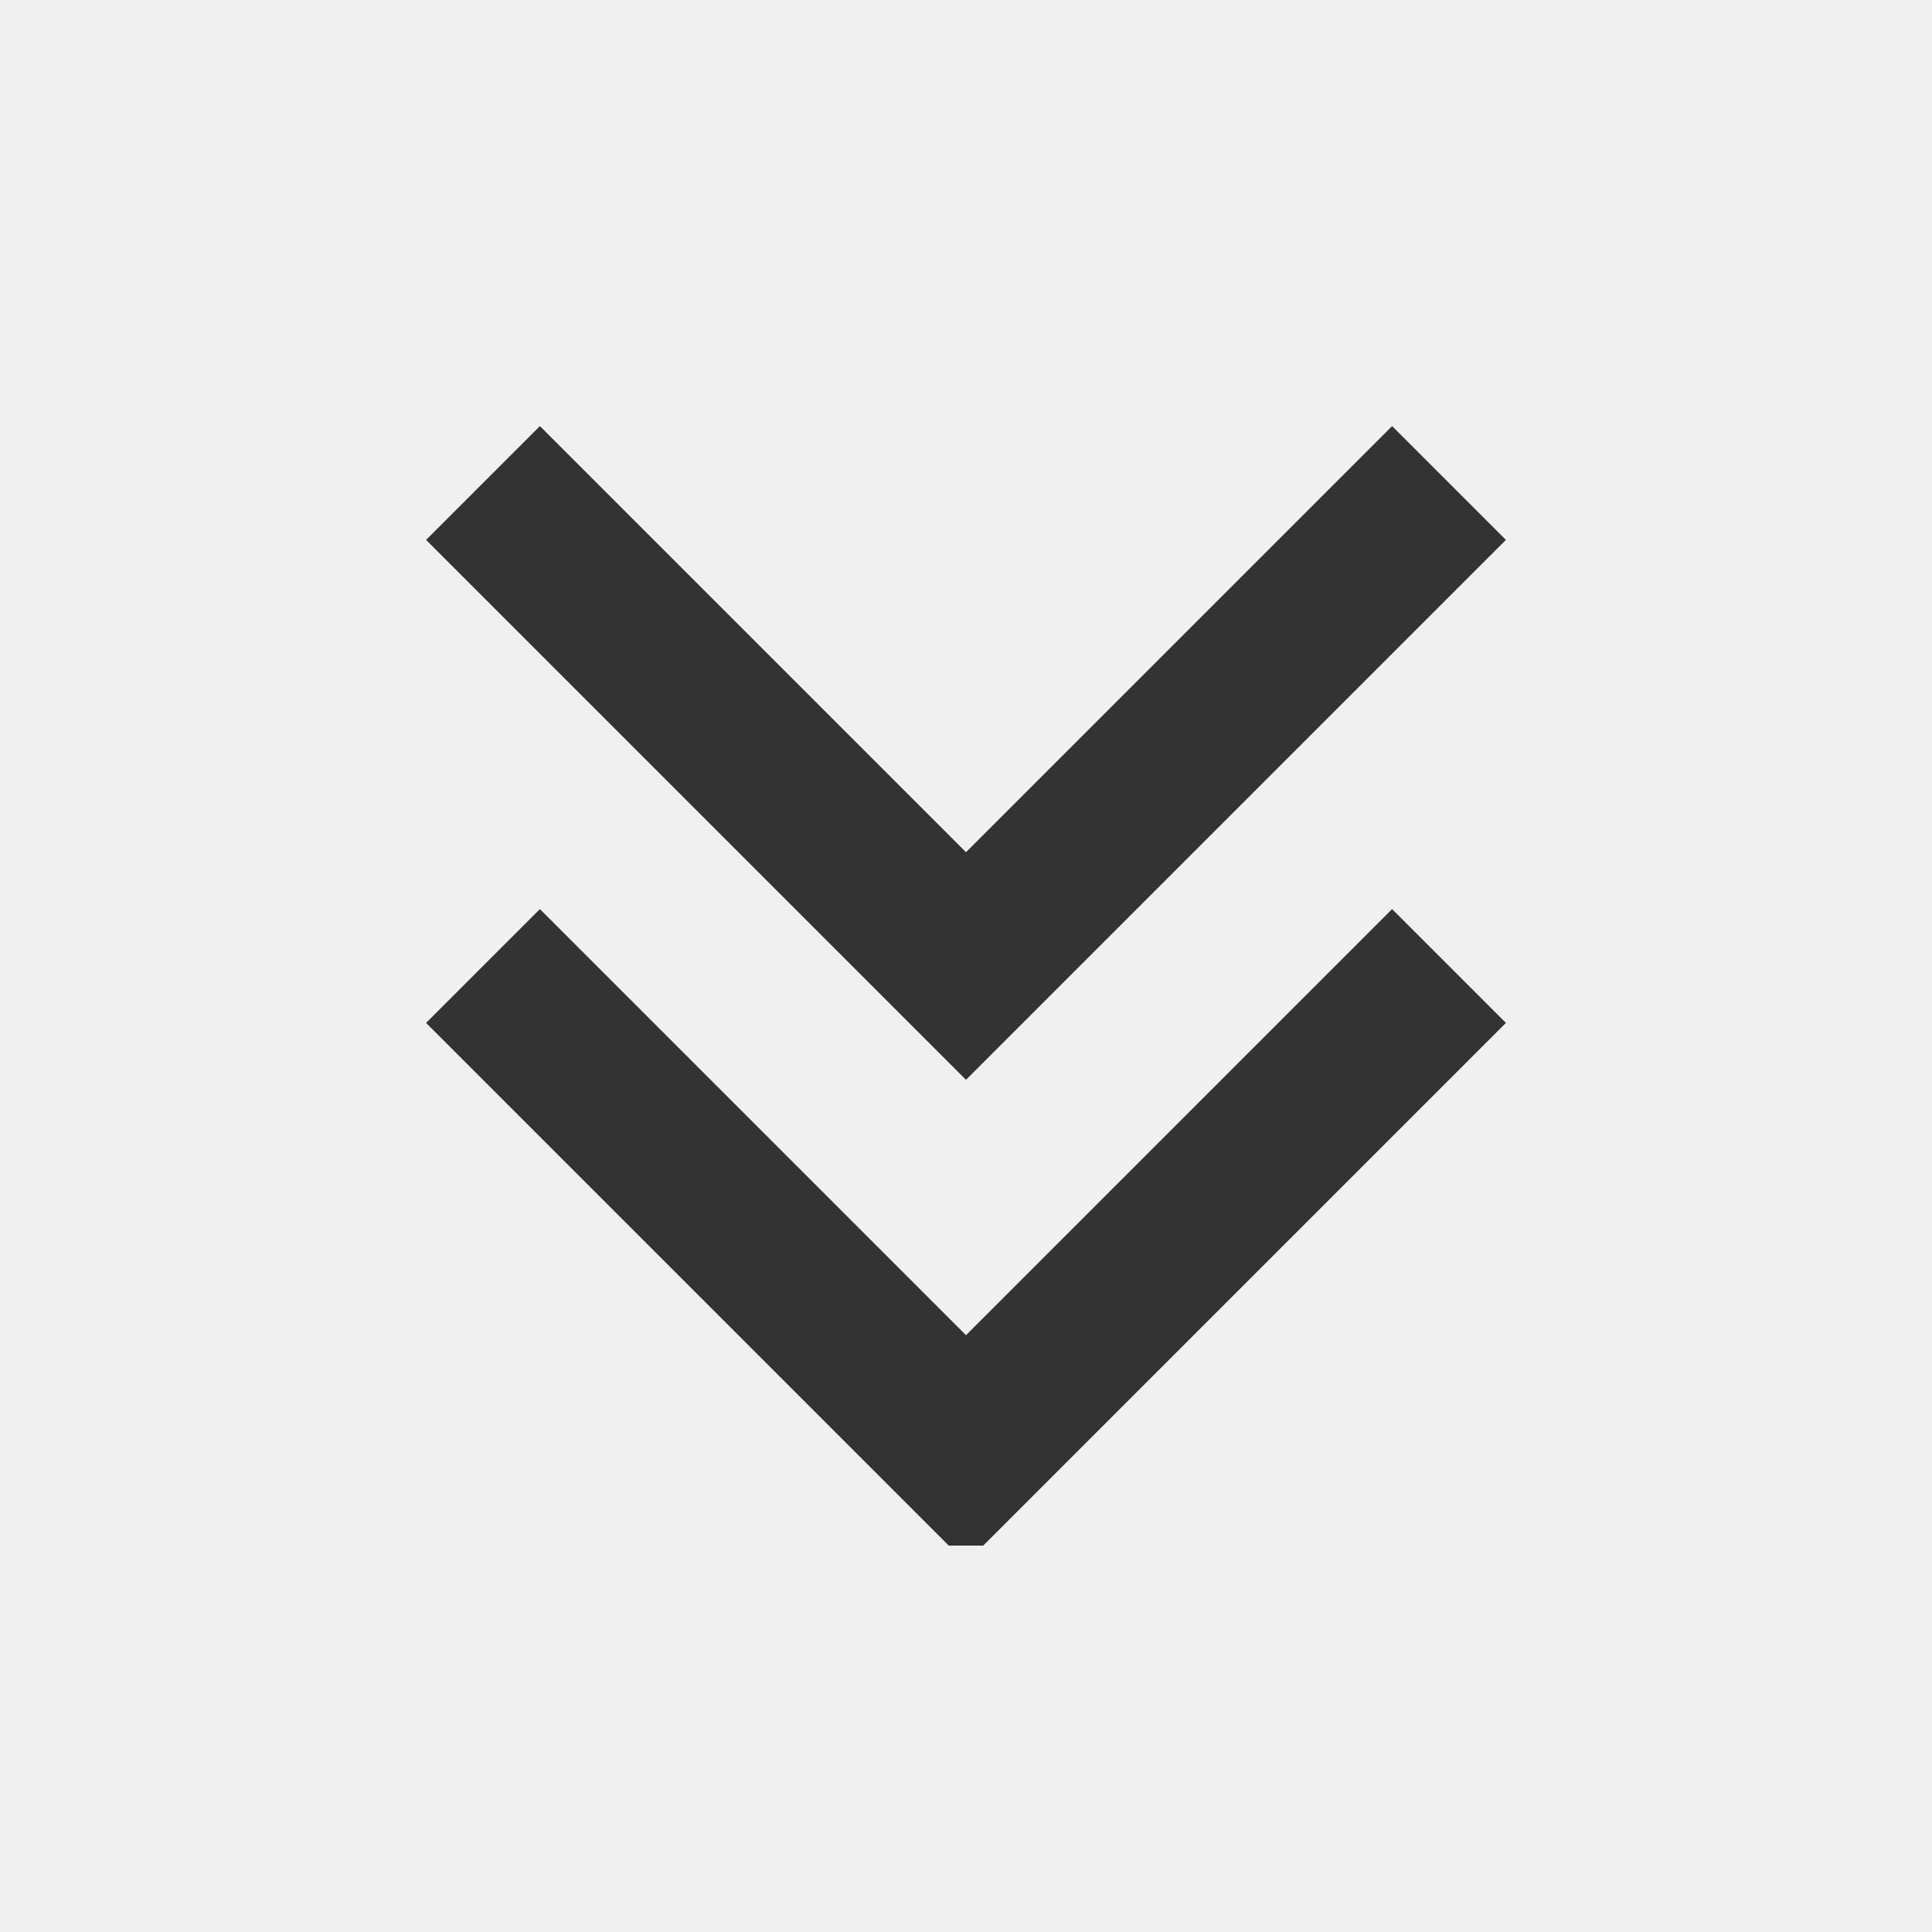
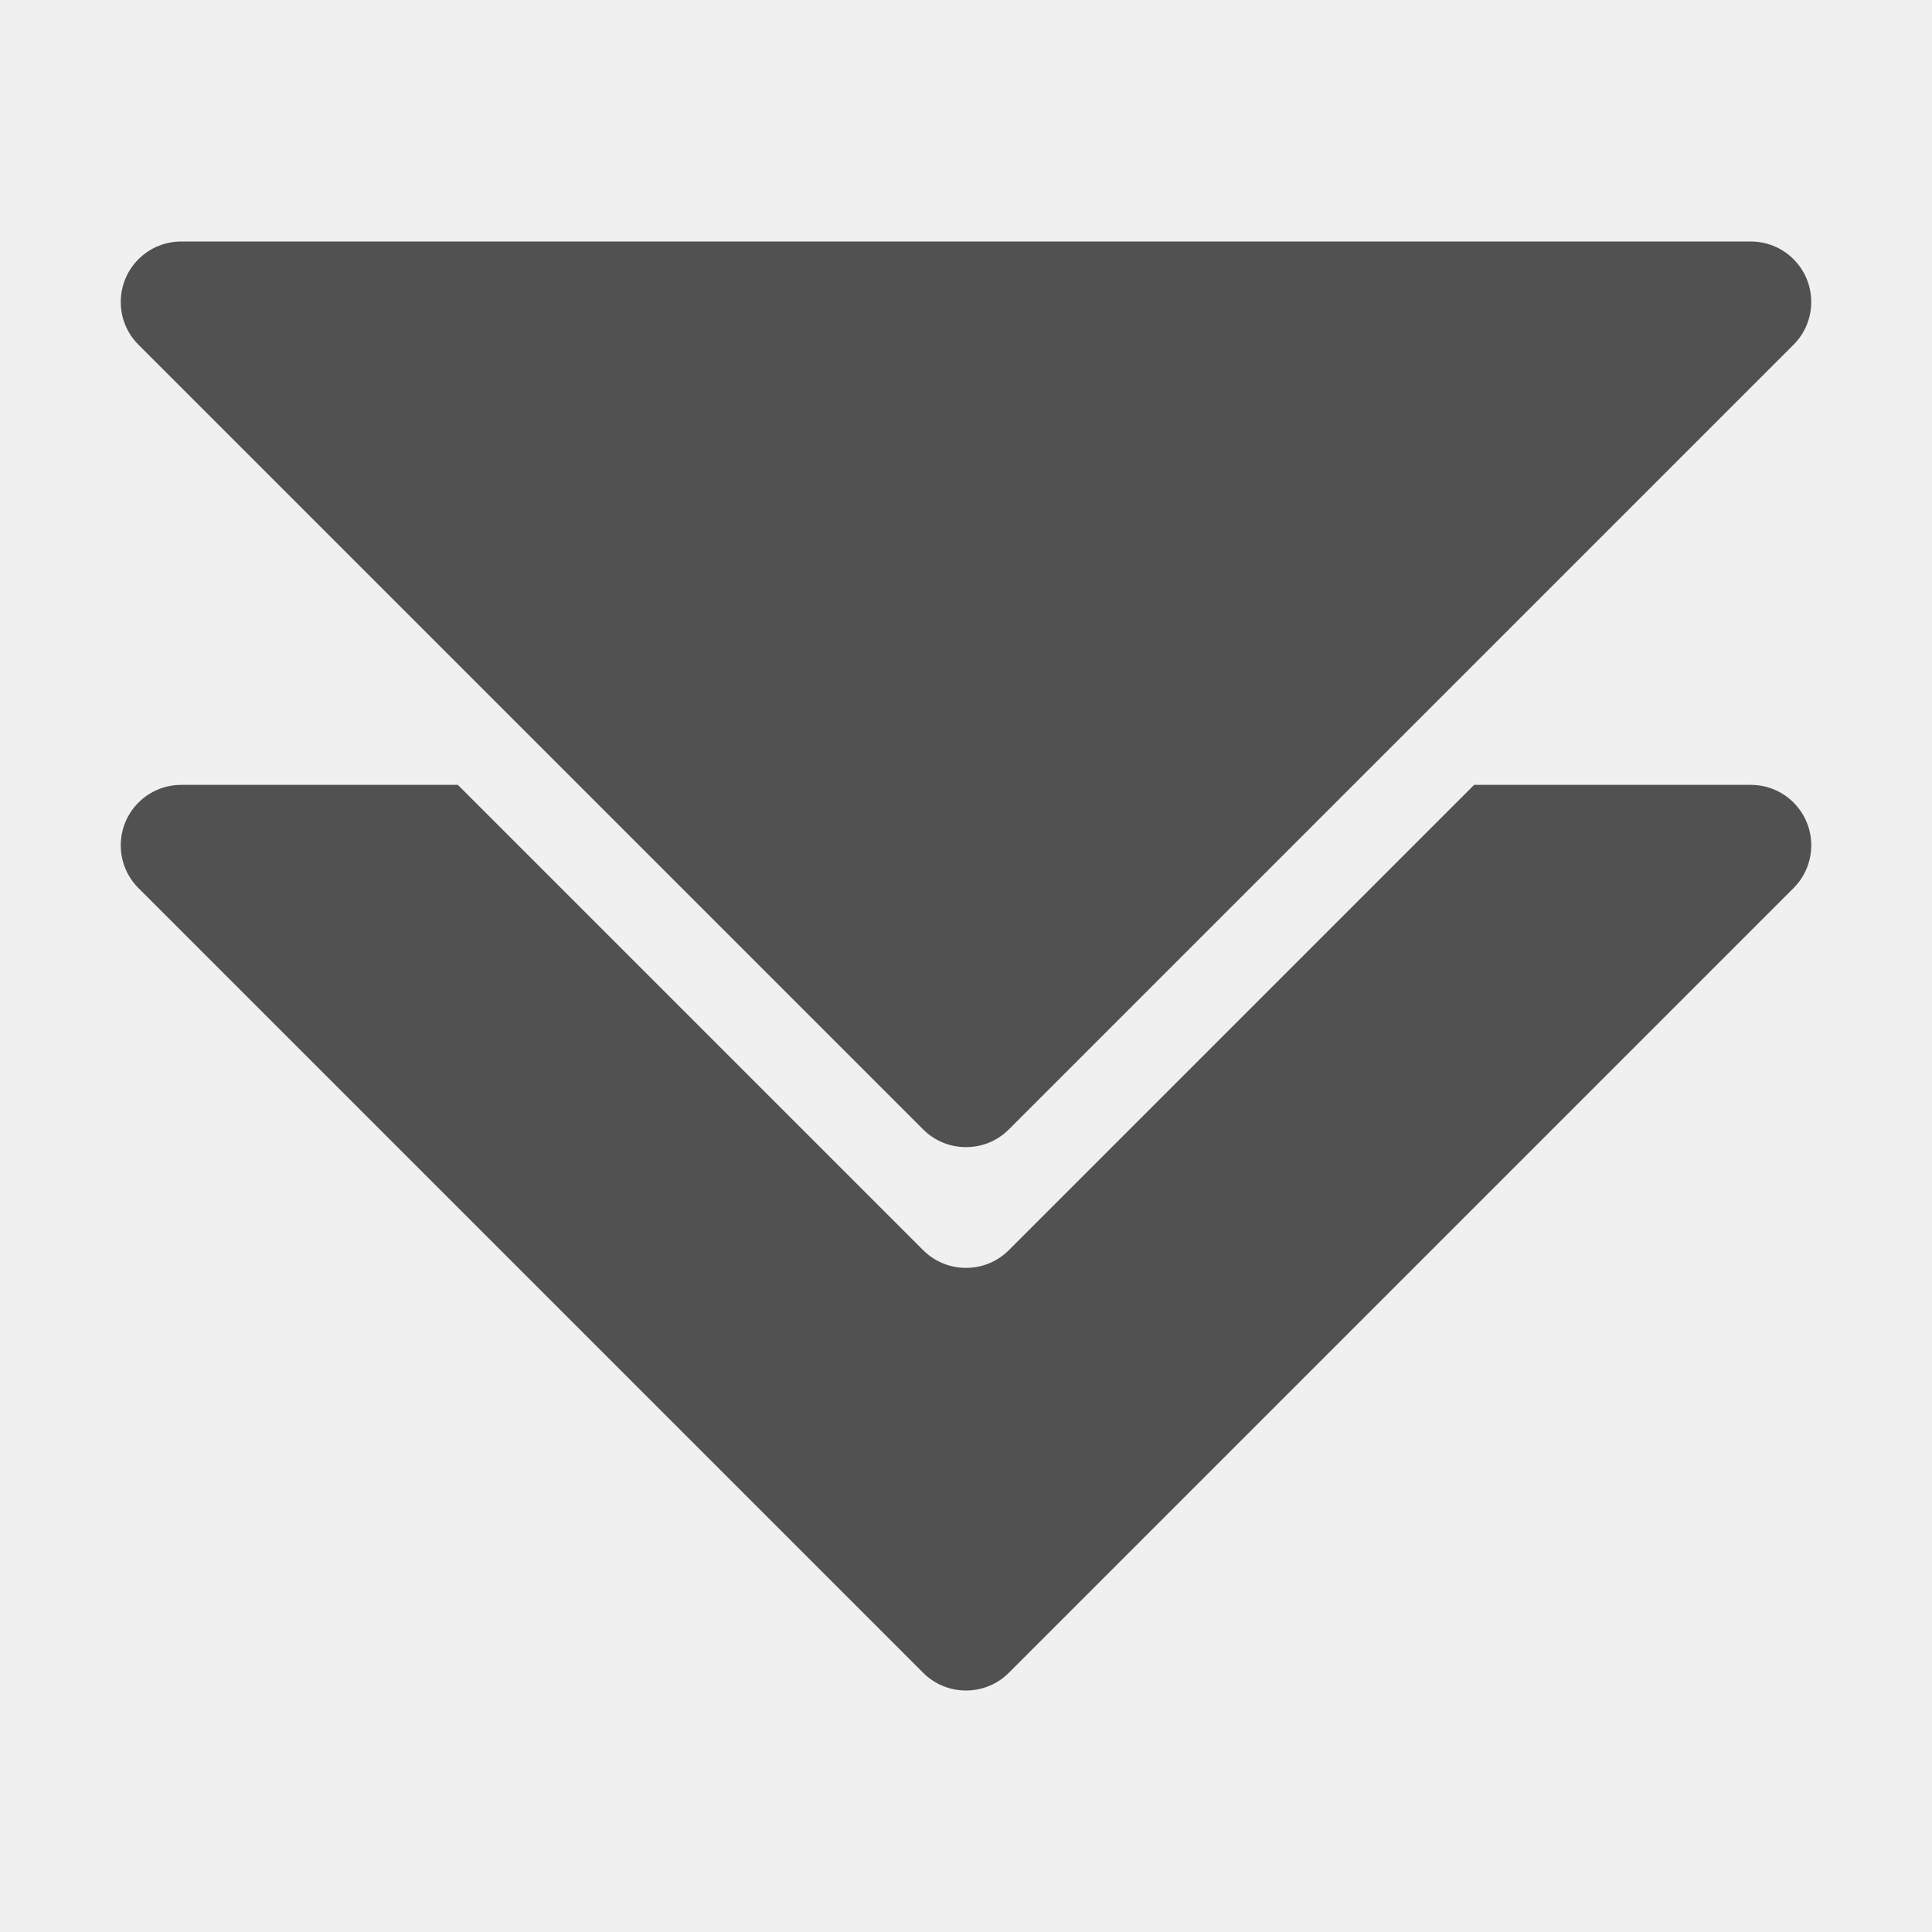
- <svg xmlns="http://www.w3.org/2000/svg" xmlns:xlink="http://www.w3.org/1999/xlink" width="16" height="16" fill="none" viewBox="0 0 16 16">
-   <defs>
-     <rect id="path_0" width="16" height="16" x="0" y="0" />
-   </defs>
-   <g opacity="1" transform="translate(0 0) rotate(0 8 8)">
-     <mask id="bg-mask-0" fill="#fff">
-       <use xlink:href="#path_0" />
-     </mask>
-     <g mask="url(#bg-mask-0)">
-       <path id="路径 1" style="stroke:#333;stroke-width:1.333;stroke-opacity:1;stroke-dasharray:0 0" d="M8,0L4,4L0,0" transform="translate(4 4) rotate(0 4 2)" />
-       <path id="路径 2" style="stroke:#333;stroke-width:1.333;stroke-opacity:1;stroke-dasharray:0 0" d="M8,0L4,4L0,0" transform="translate(4 8) rotate(0 4 2)" />
-     </g>
-   </g>
+ <svg xmlns="http://www.w3.org/2000/svg" t="1695354757890" class="icon" viewBox="0 0 1024 1024" version="1.1" p-id="29853" width="16" height="16">
+   <path d="M534.714 598.611c-6.271 6.271-14.495 9.399-22.714 9.386-8.22 0.013-16.443-3.115-22.714-9.386L73.389 182.714c-12.516-12.516-12.516-32.809 0-45.325 6.245-6.245 14.426-9.373 22.611-9.386V128h832v0.003c8.185 0.013 16.366 3.141 22.611 9.386 12.516 12.516 12.516 32.809 0 45.325L534.714 598.611zM96 416.003V416h146.675l246.611 246.611c6.271 6.271 14.495 9.399 22.714 9.386 8.219 0.013 16.443-3.115 22.714-9.386L781.325 416H928c17.673 0 32 14.327 32 32l-0.003 0.048c0.001 8.203-3.128 16.407-9.387 22.666L534.714 886.611c-6.271 6.271-14.495 9.399-22.714 9.386-8.22 0.013-16.443-3.115-22.714-9.386L73.389 470.714c-12.516-12.516-12.516-32.809 0-45.325 6.245-6.245 14.426-9.372 22.611-9.386z" p-id="29854" fill="#515151" />
</svg>
